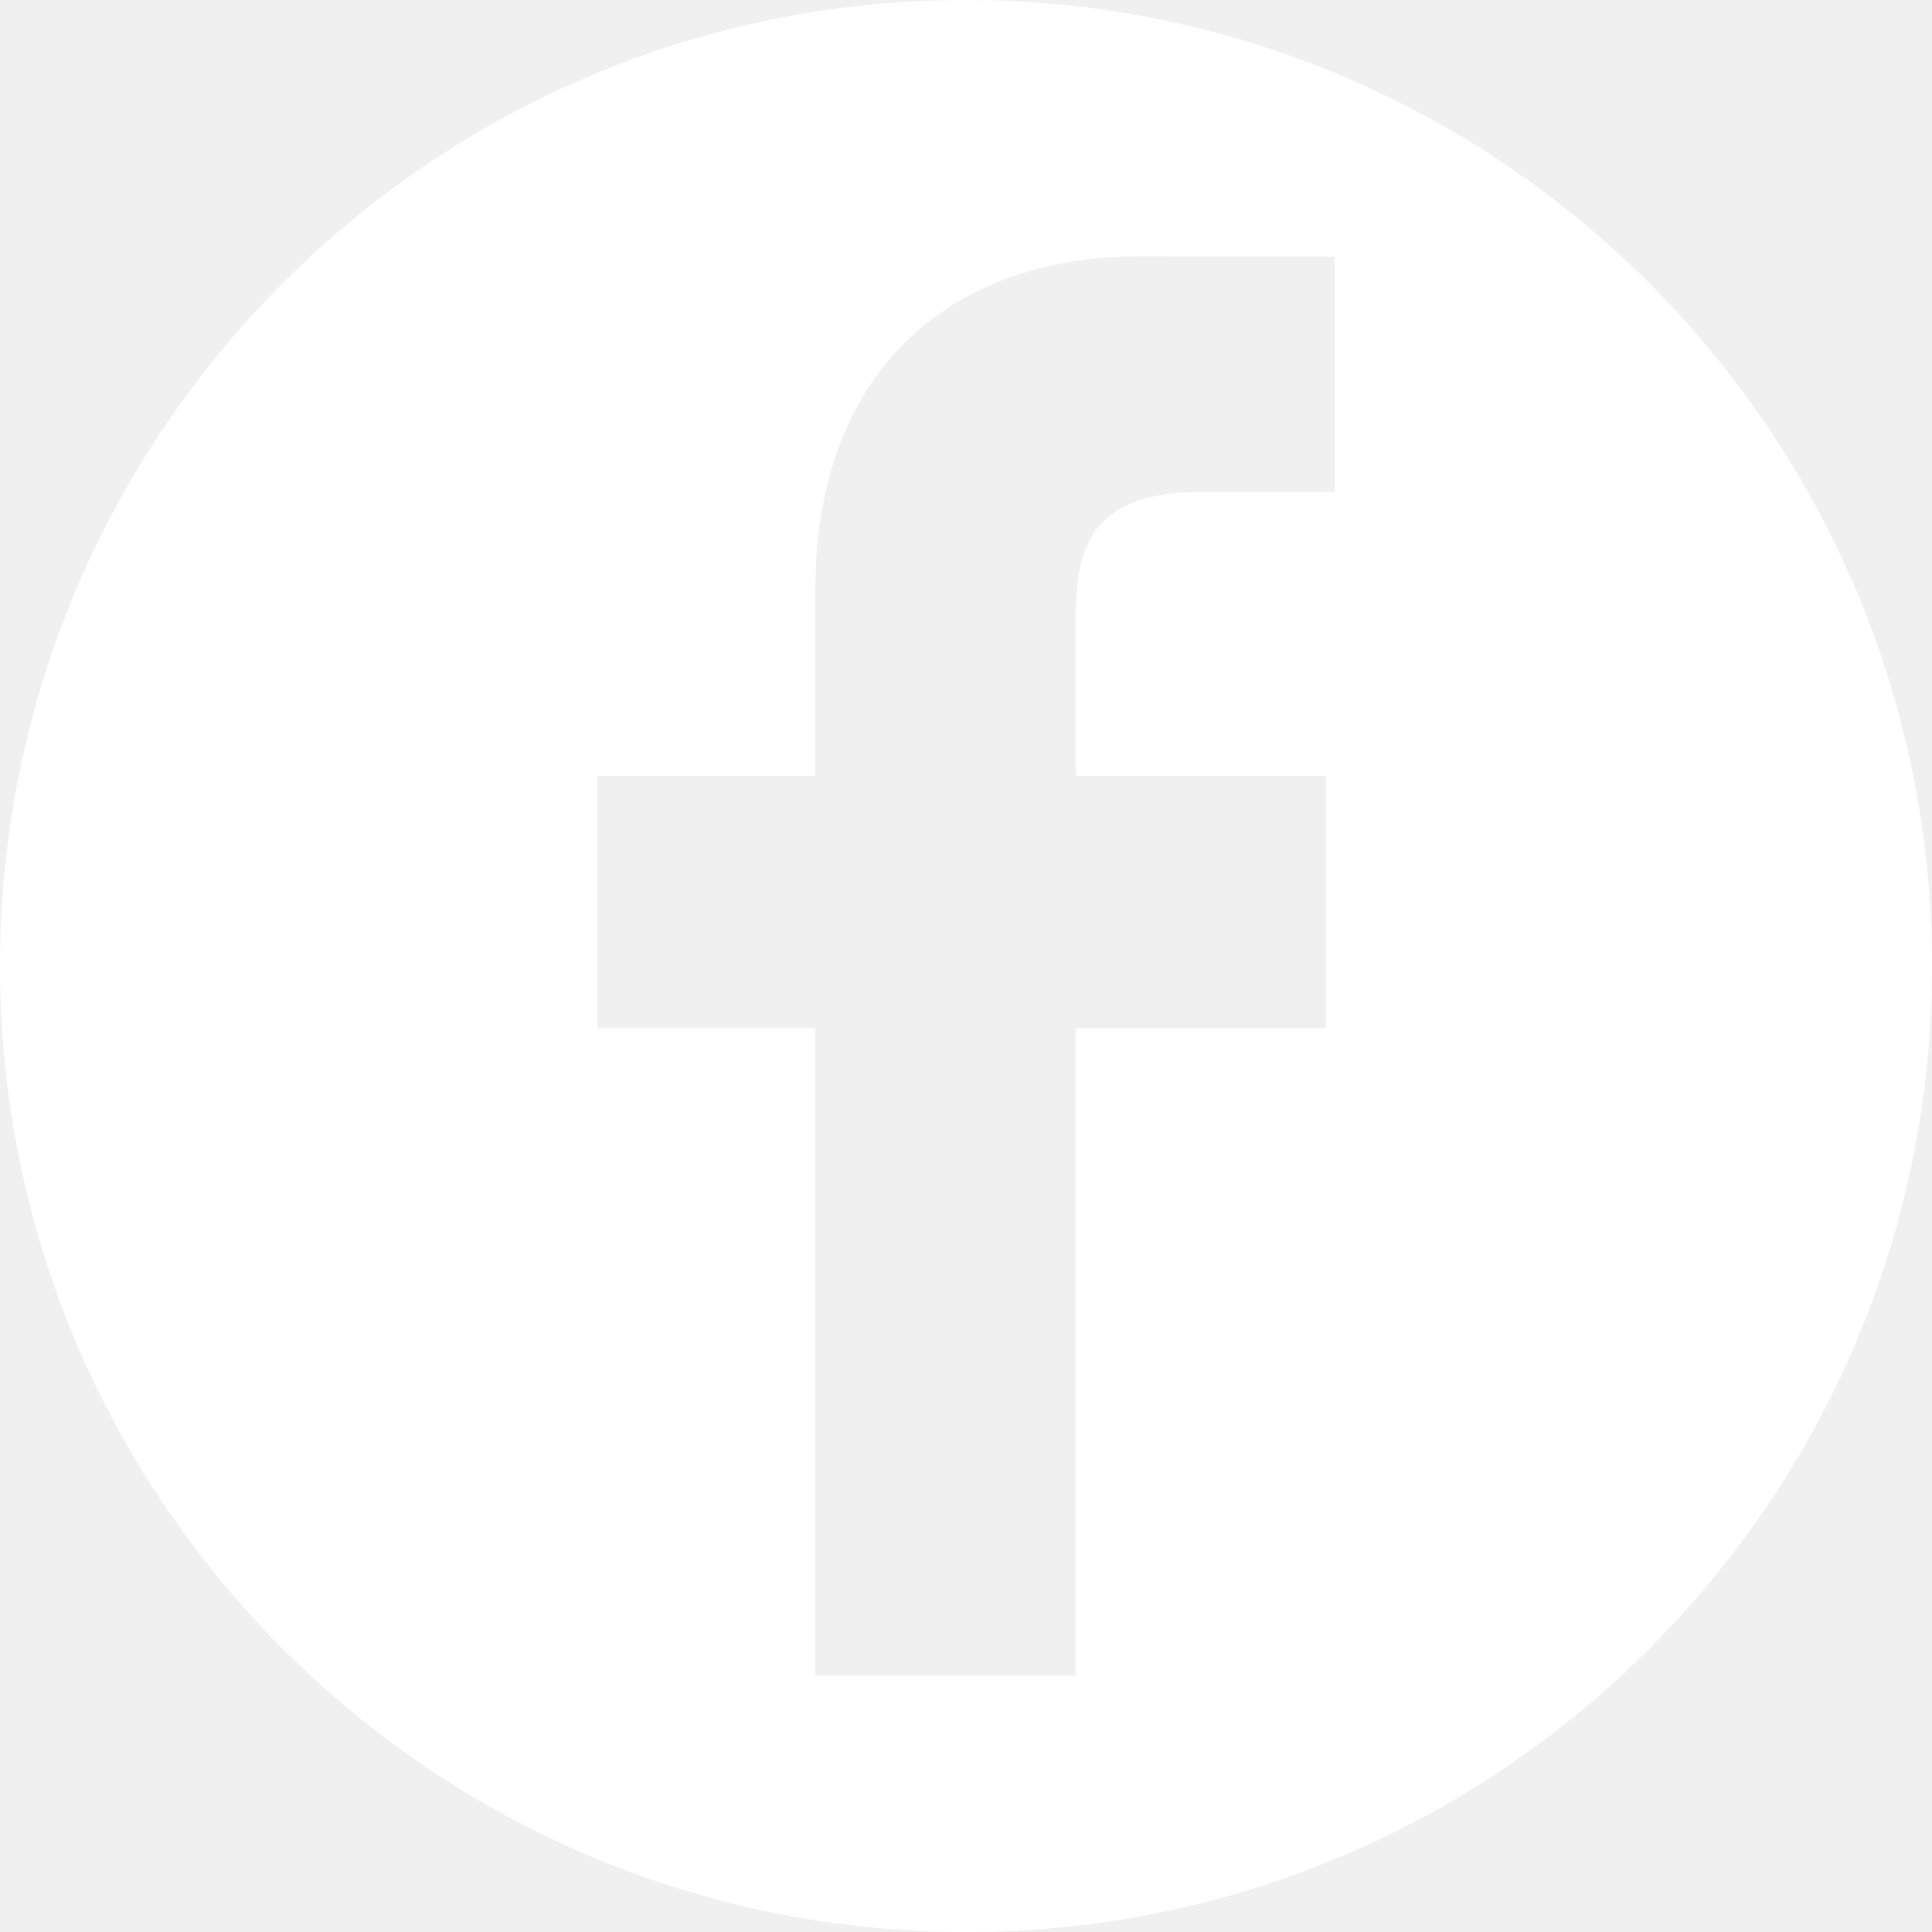
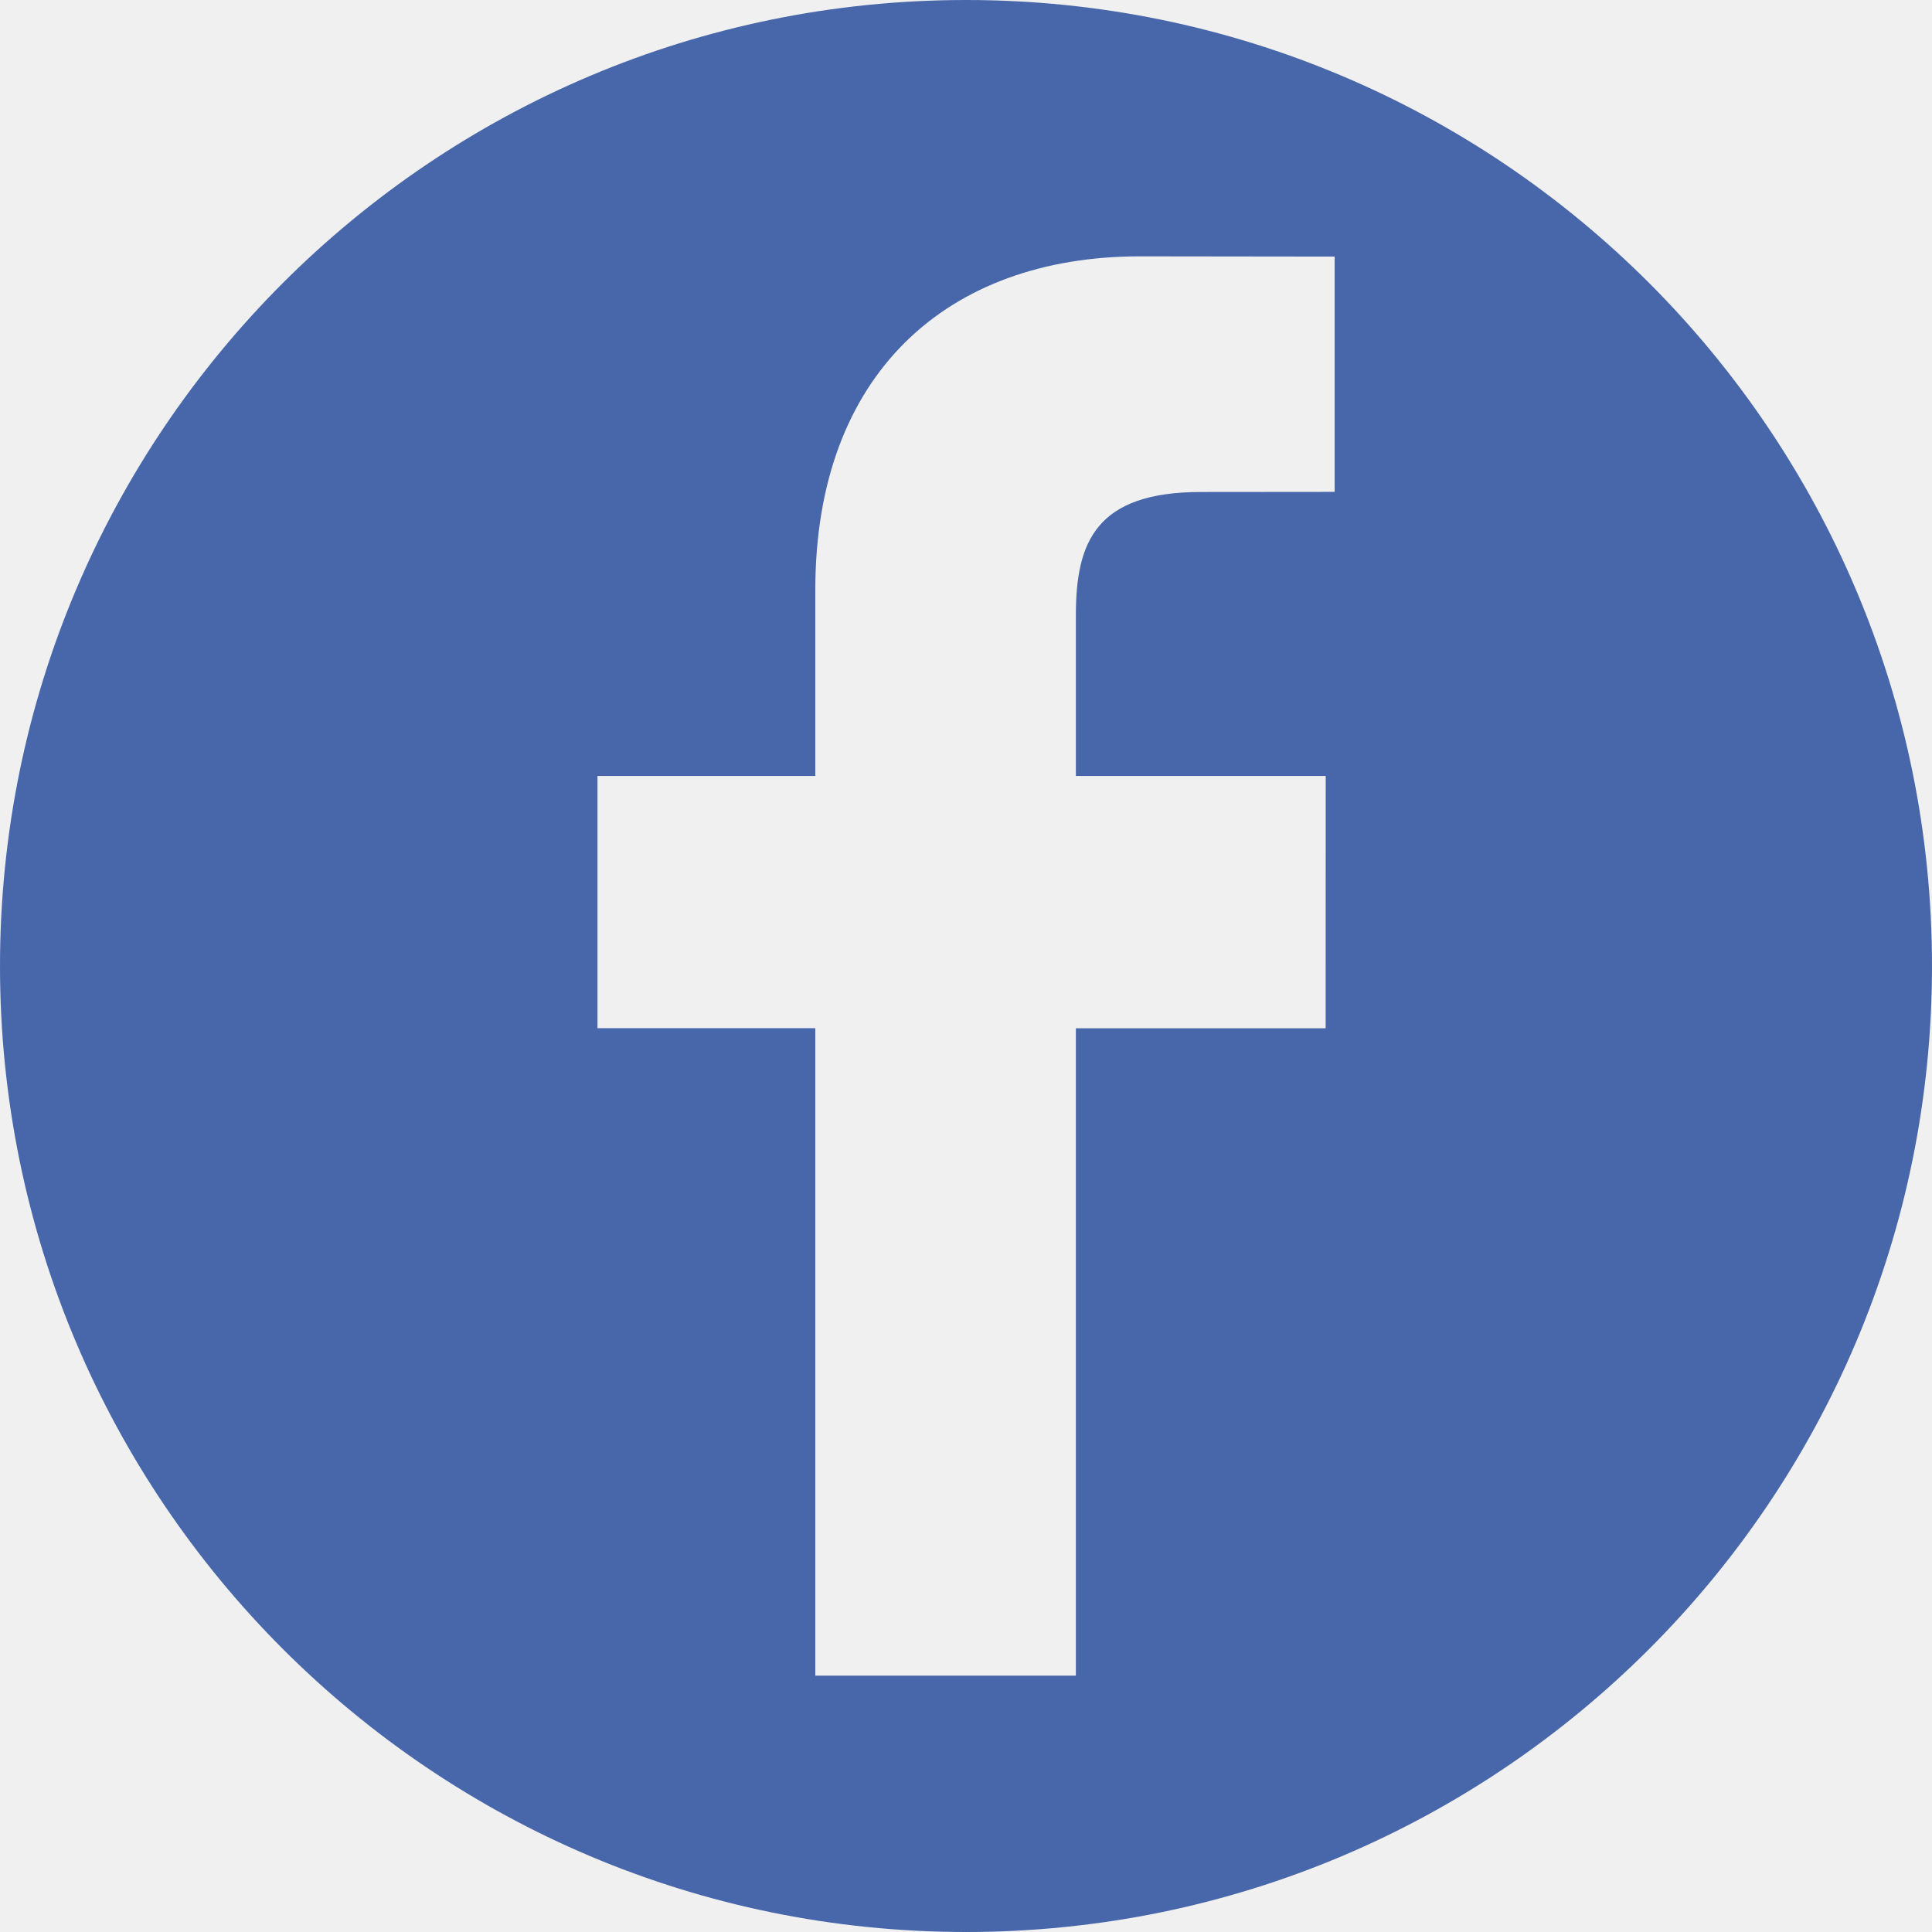
<svg xmlns="http://www.w3.org/2000/svg" width="32" height="32" viewBox="0 0 32 32" fill="none">
-   <path d="M16.001 0C7.163 0 0 7.163 0 16.001C0 24.837 7.163 32 16.001 32C24.837 32 32 24.837 32 16.001C32 7.163 24.837 0 16.001 0ZM22.104 8.147L19.892 8.149C18.156 8.149 17.82 8.974 17.82 10.184V12.852H21.958L21.957 17.032H17.82V27.754H13.504V17.03H9.896V12.852H13.504V9.77C13.504 6.194 15.689 4.246 18.88 4.246L22.106 4.25V8.147H22.104Z" fill="white" />
+   <path d="M16.001 0C7.163 0 0 7.163 0 16.001C0 24.837 7.163 32 16.001 32C24.837 32 32 24.837 32 16.001C32 7.163 24.837 0 16.001 0ZM22.104 8.147L19.892 8.149C18.156 8.149 17.82 8.974 17.82 10.184V12.852H21.958L21.957 17.032H17.82V27.754H13.504V17.03H9.896V12.852H13.504V9.77C13.504 6.194 15.689 4.246 18.88 4.246L22.106 4.25V8.147H22.104Z" fill="#4867AA" />
</svg>
